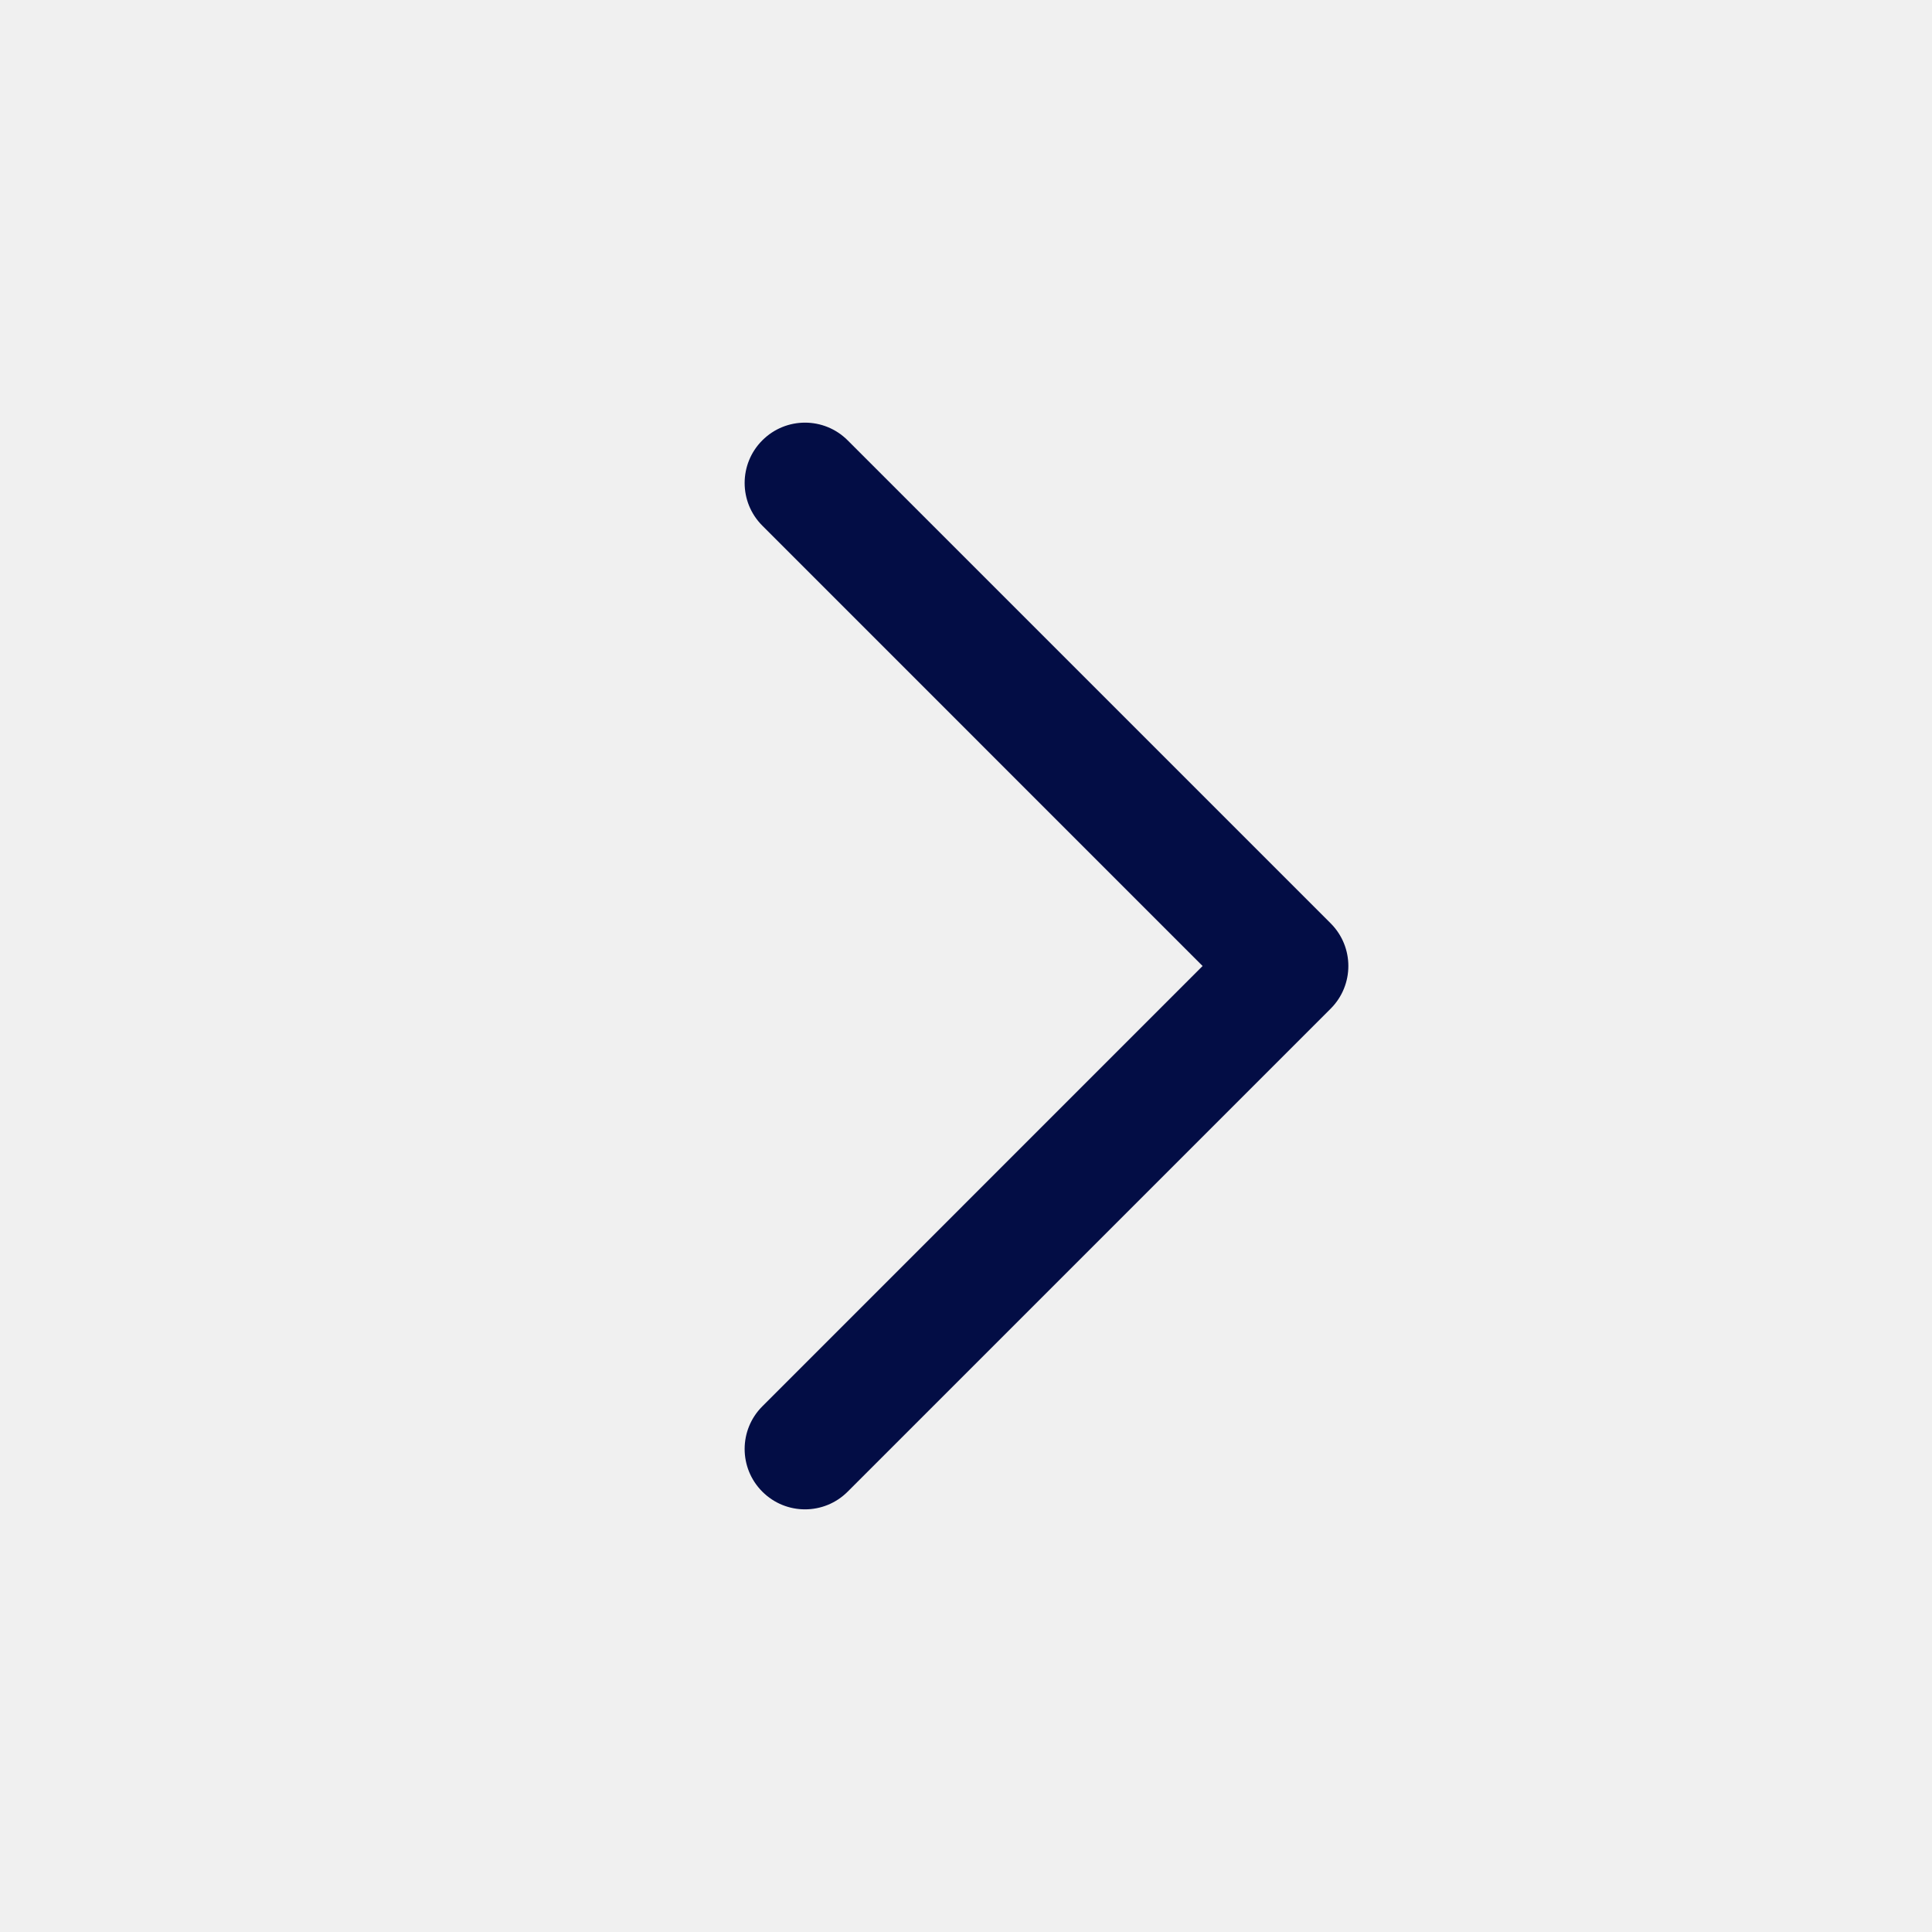
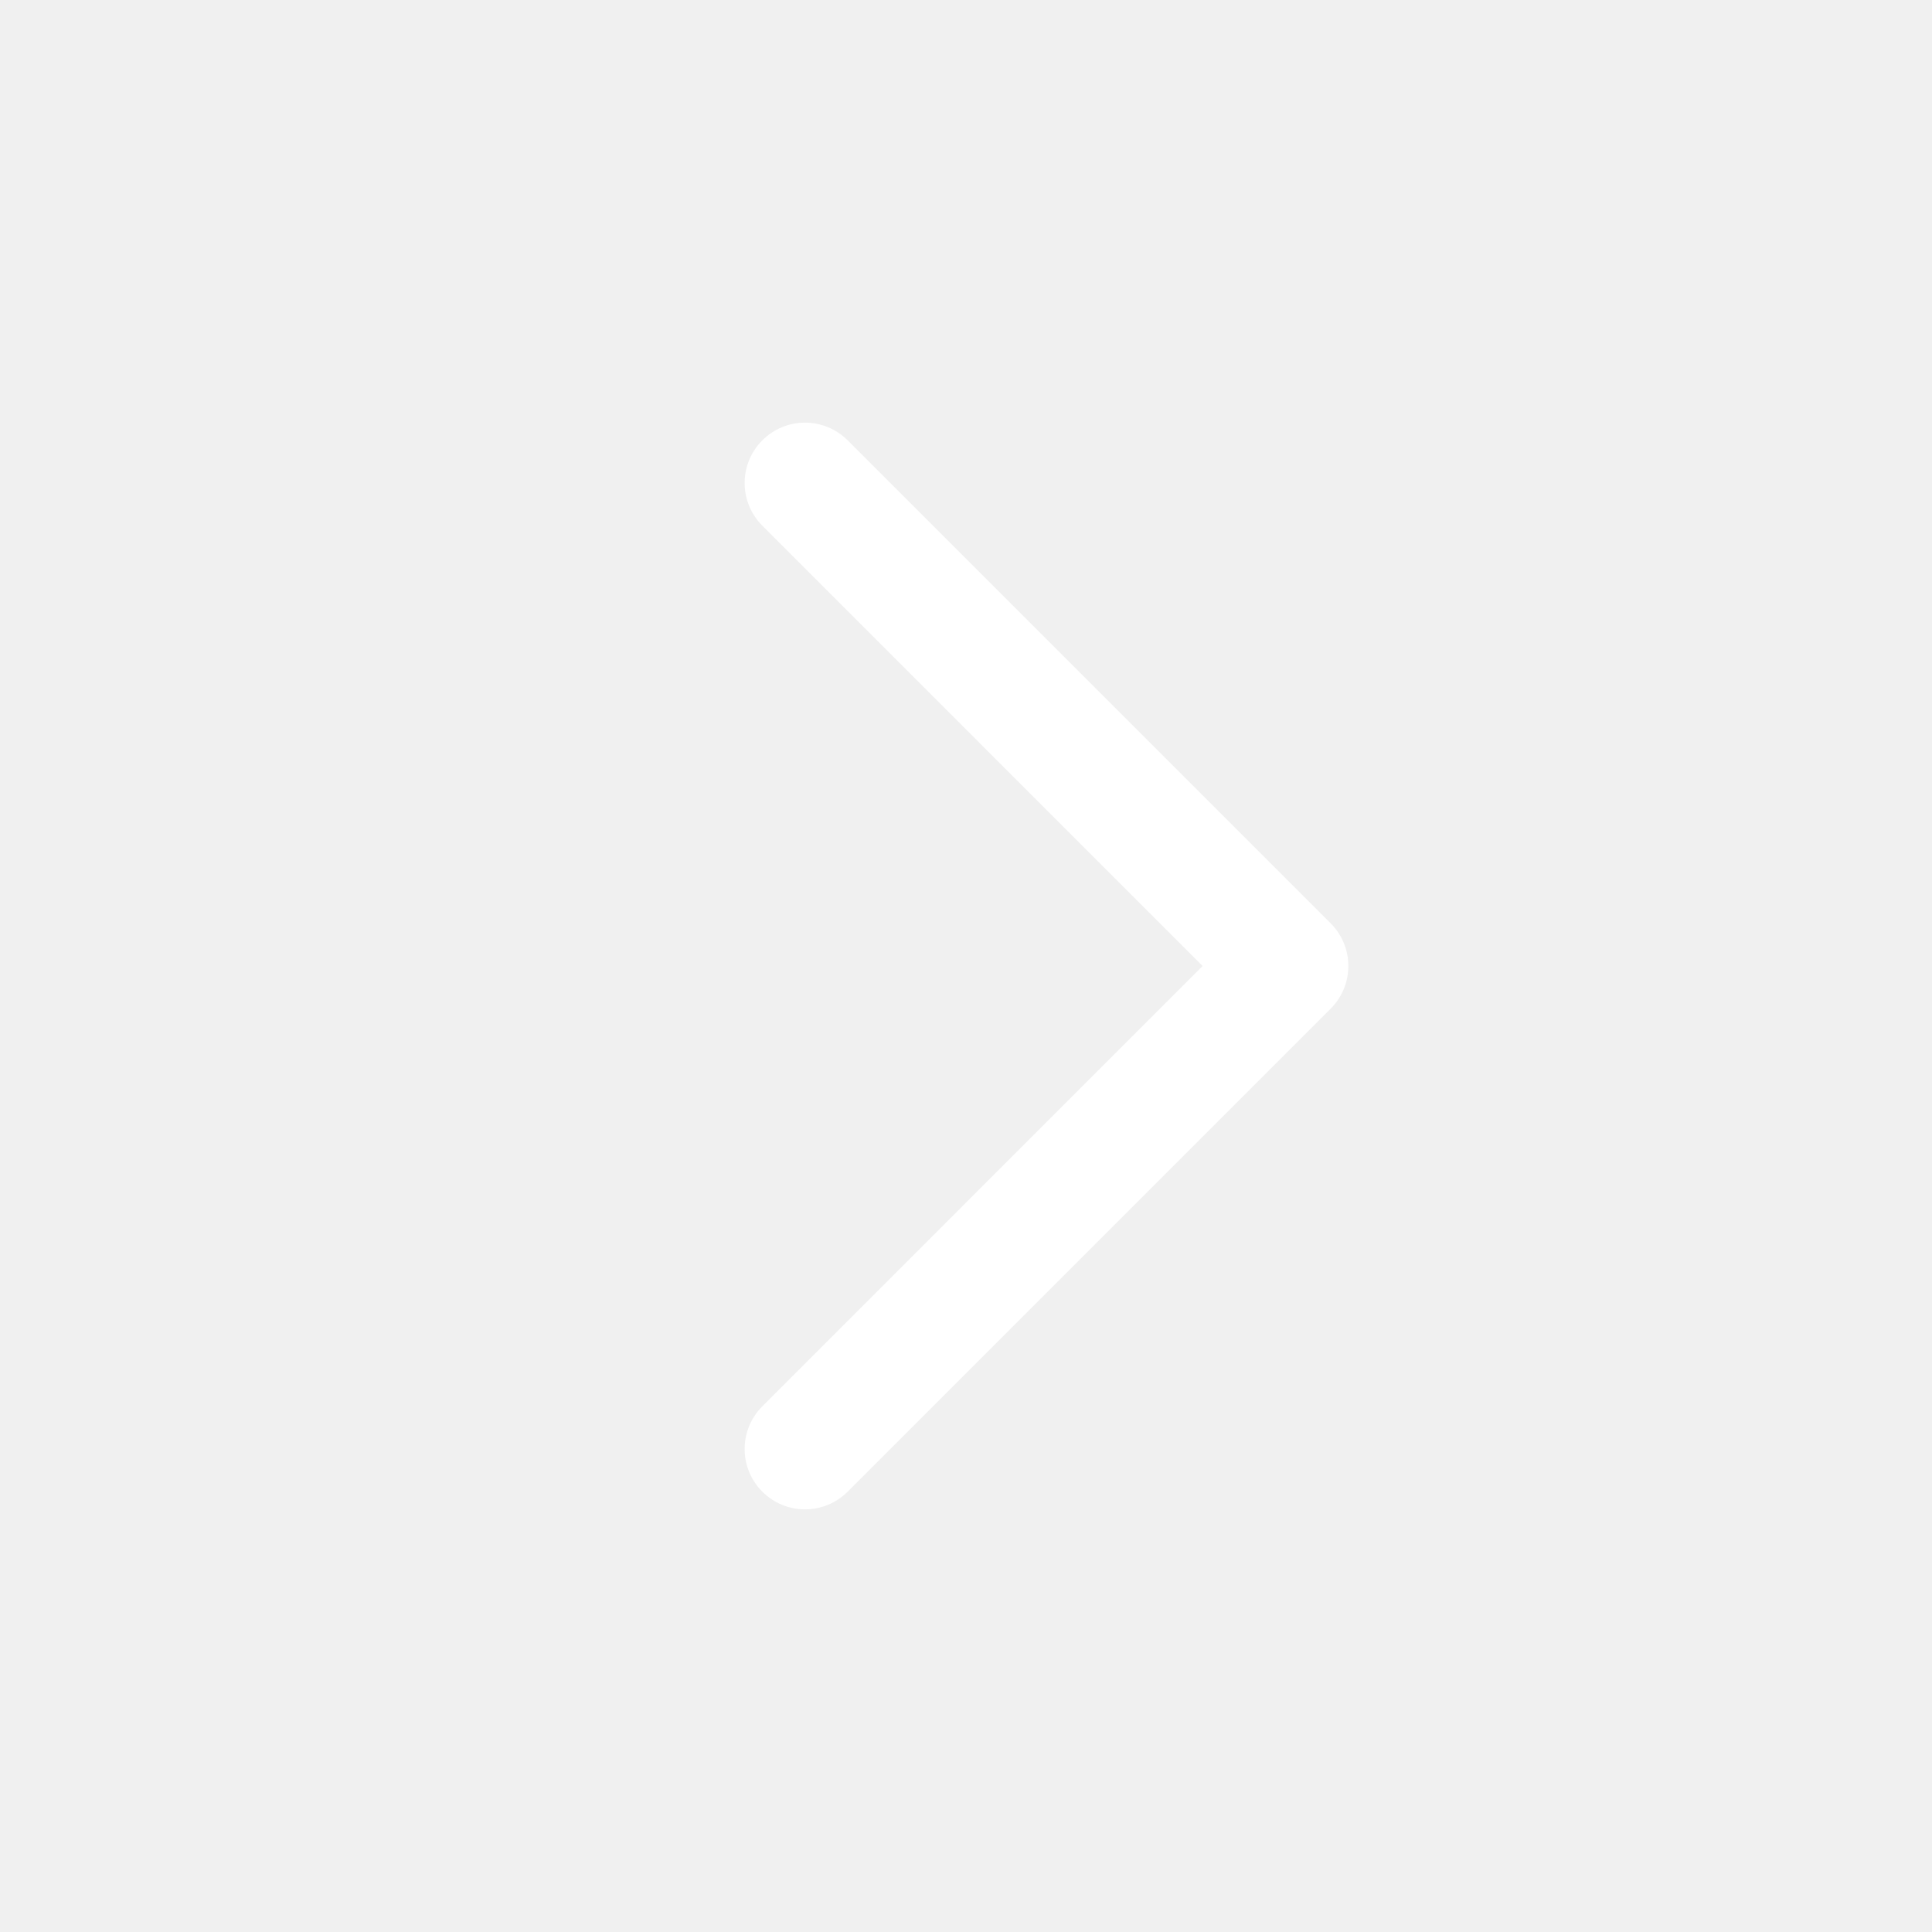
<svg xmlns="http://www.w3.org/2000/svg" width="24px" height="24px" viewBox="0 0 24 24" fill="none">
-   <path fill-rule="evenodd" clip-rule="evenodd" d="M9.47 5.47C9.763 5.177 10.237 5.177 10.53 5.47L16.53 11.47C16.823 11.763 16.823 12.237 16.53 12.53L10.53 18.53C10.237 18.823 9.763 18.823 9.47 18.53C9.177 18.237 9.177 17.763 9.47 17.47L14.939 12L9.47 6.53C9.177 6.237 9.177 5.763 9.47 5.47Z" fill="#030D45" />
+   <path fill-rule="evenodd" clip-rule="evenodd" d="M9.47 5.47C9.763 5.177 10.237 5.177 10.53 5.47L16.53 11.47C16.823 11.763 16.823 12.237 16.53 12.53L10.53 18.53C10.237 18.823 9.763 18.823 9.47 18.53C9.177 18.237 9.177 17.763 9.47 17.47L14.939 12L9.47 6.53C9.177 6.237 9.177 5.763 9.47 5.47Z" fill="white" />
</svg>
